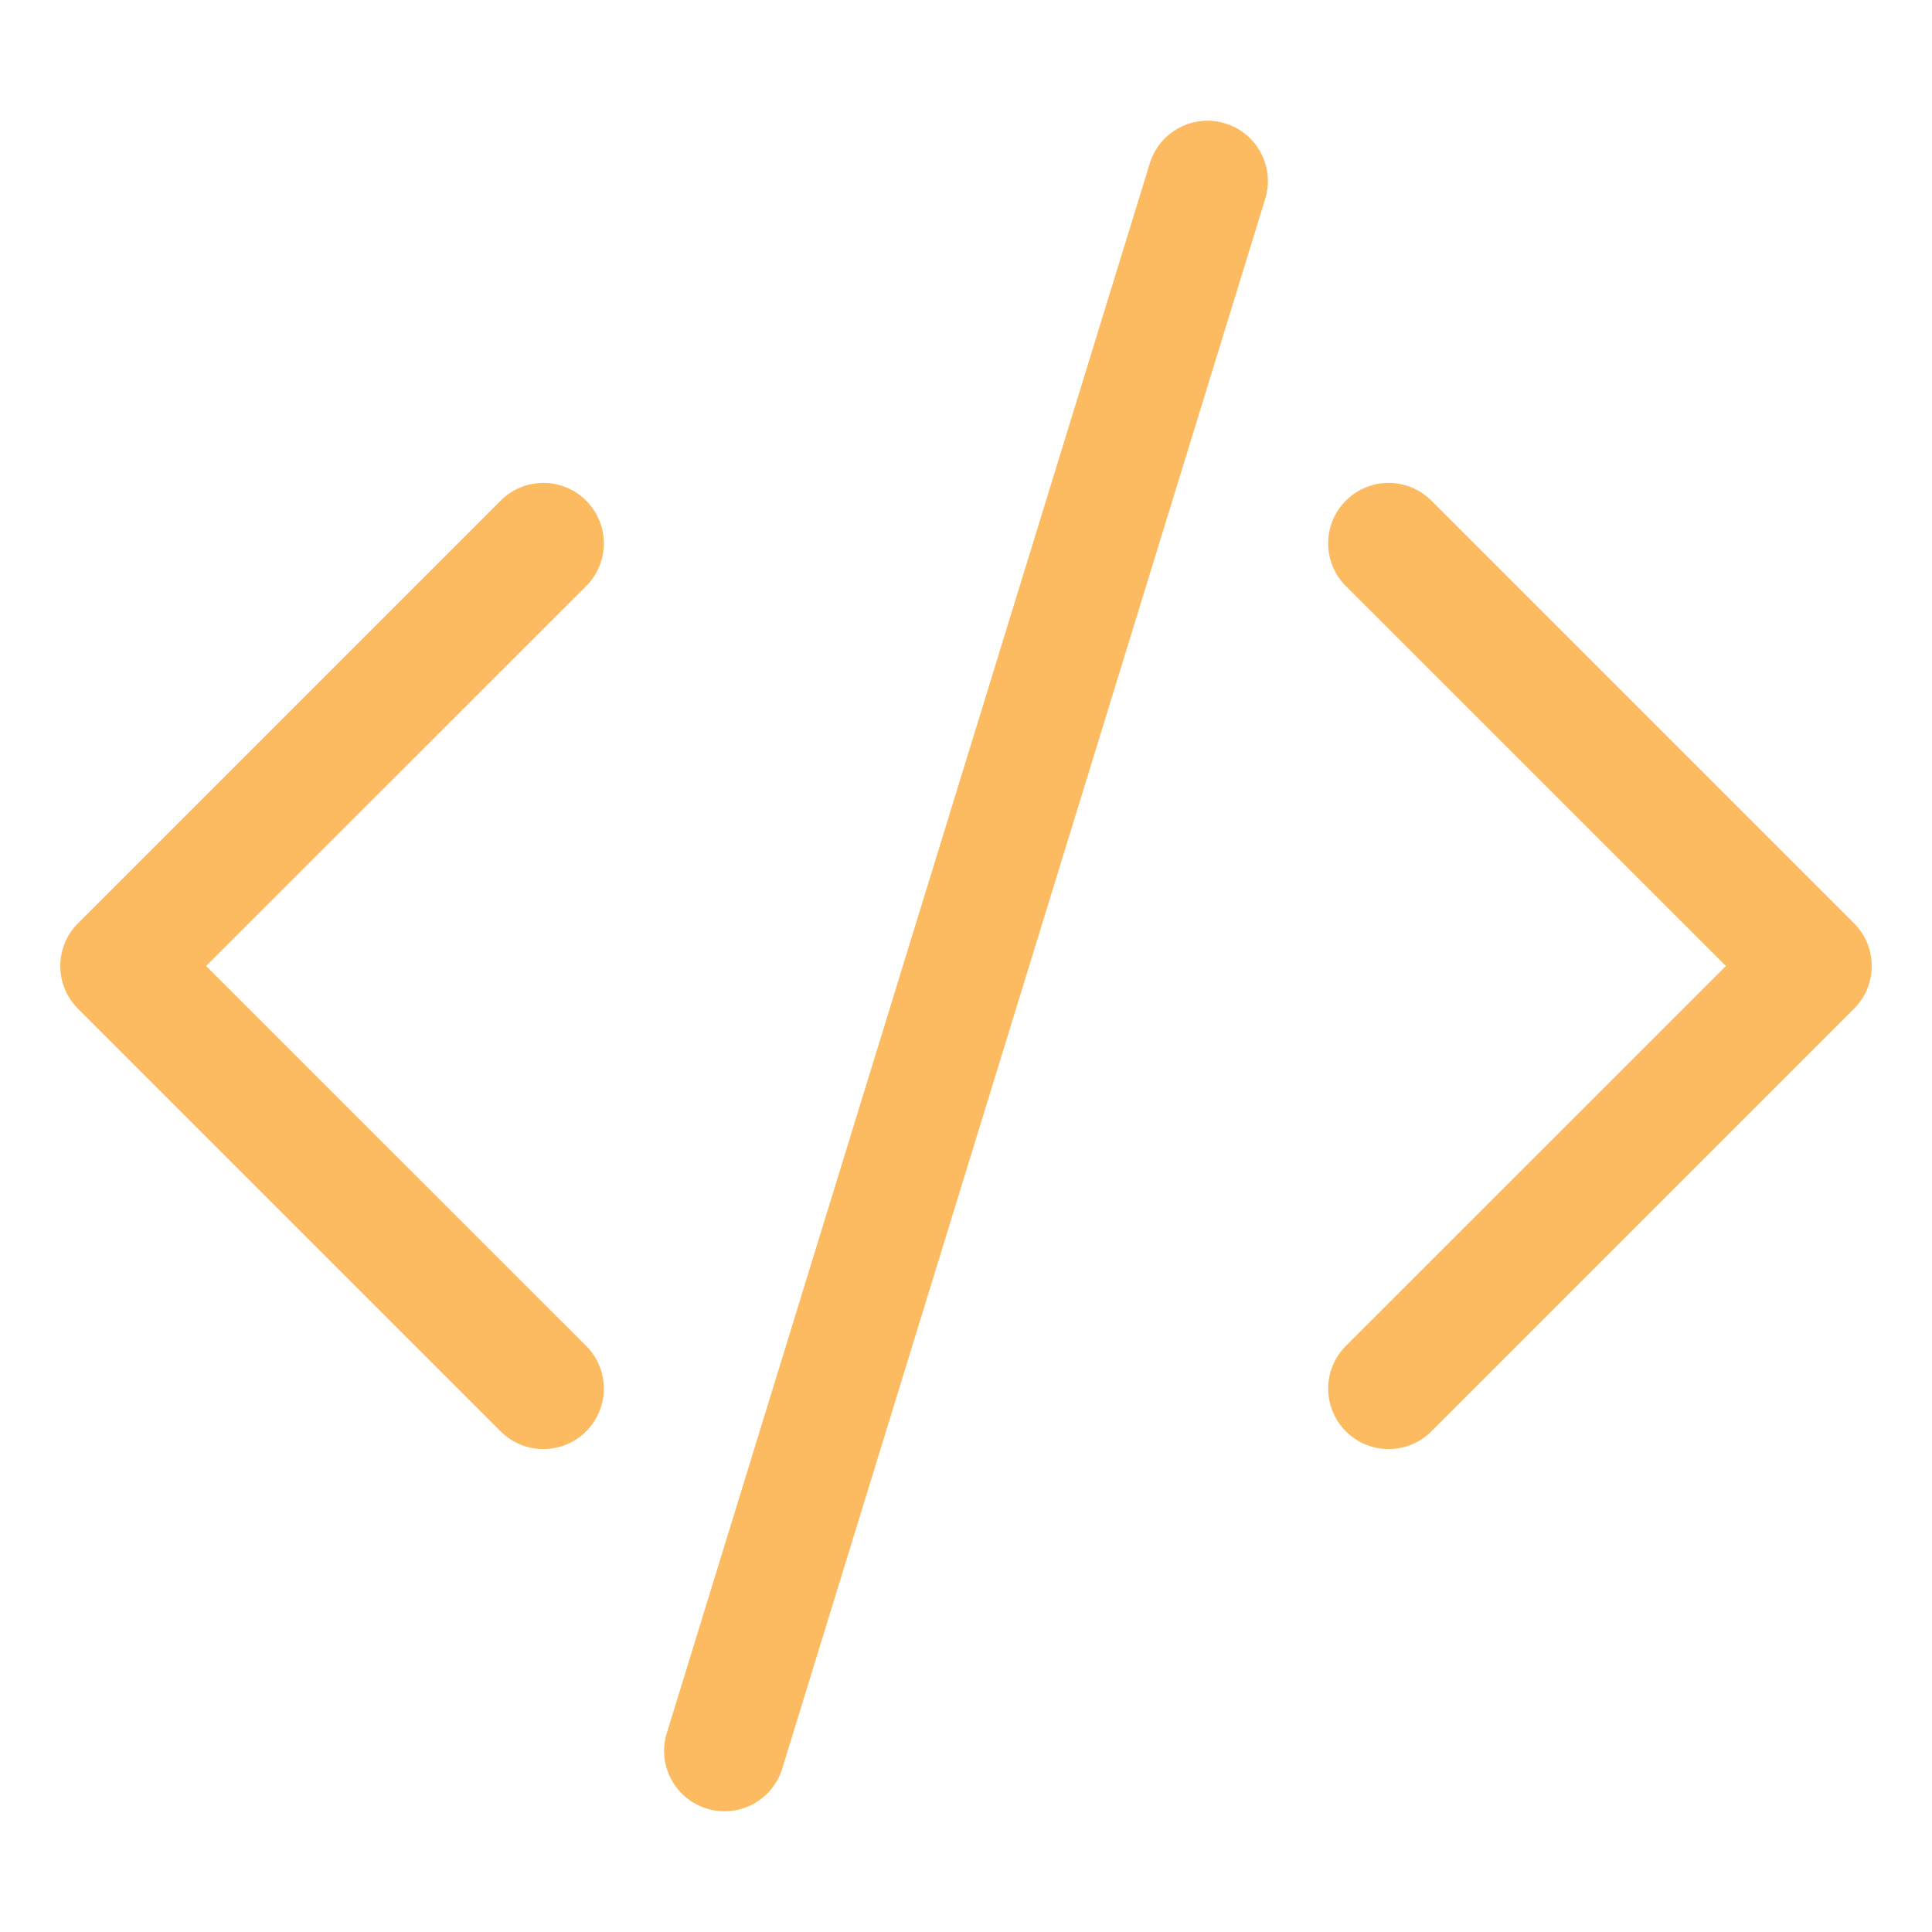
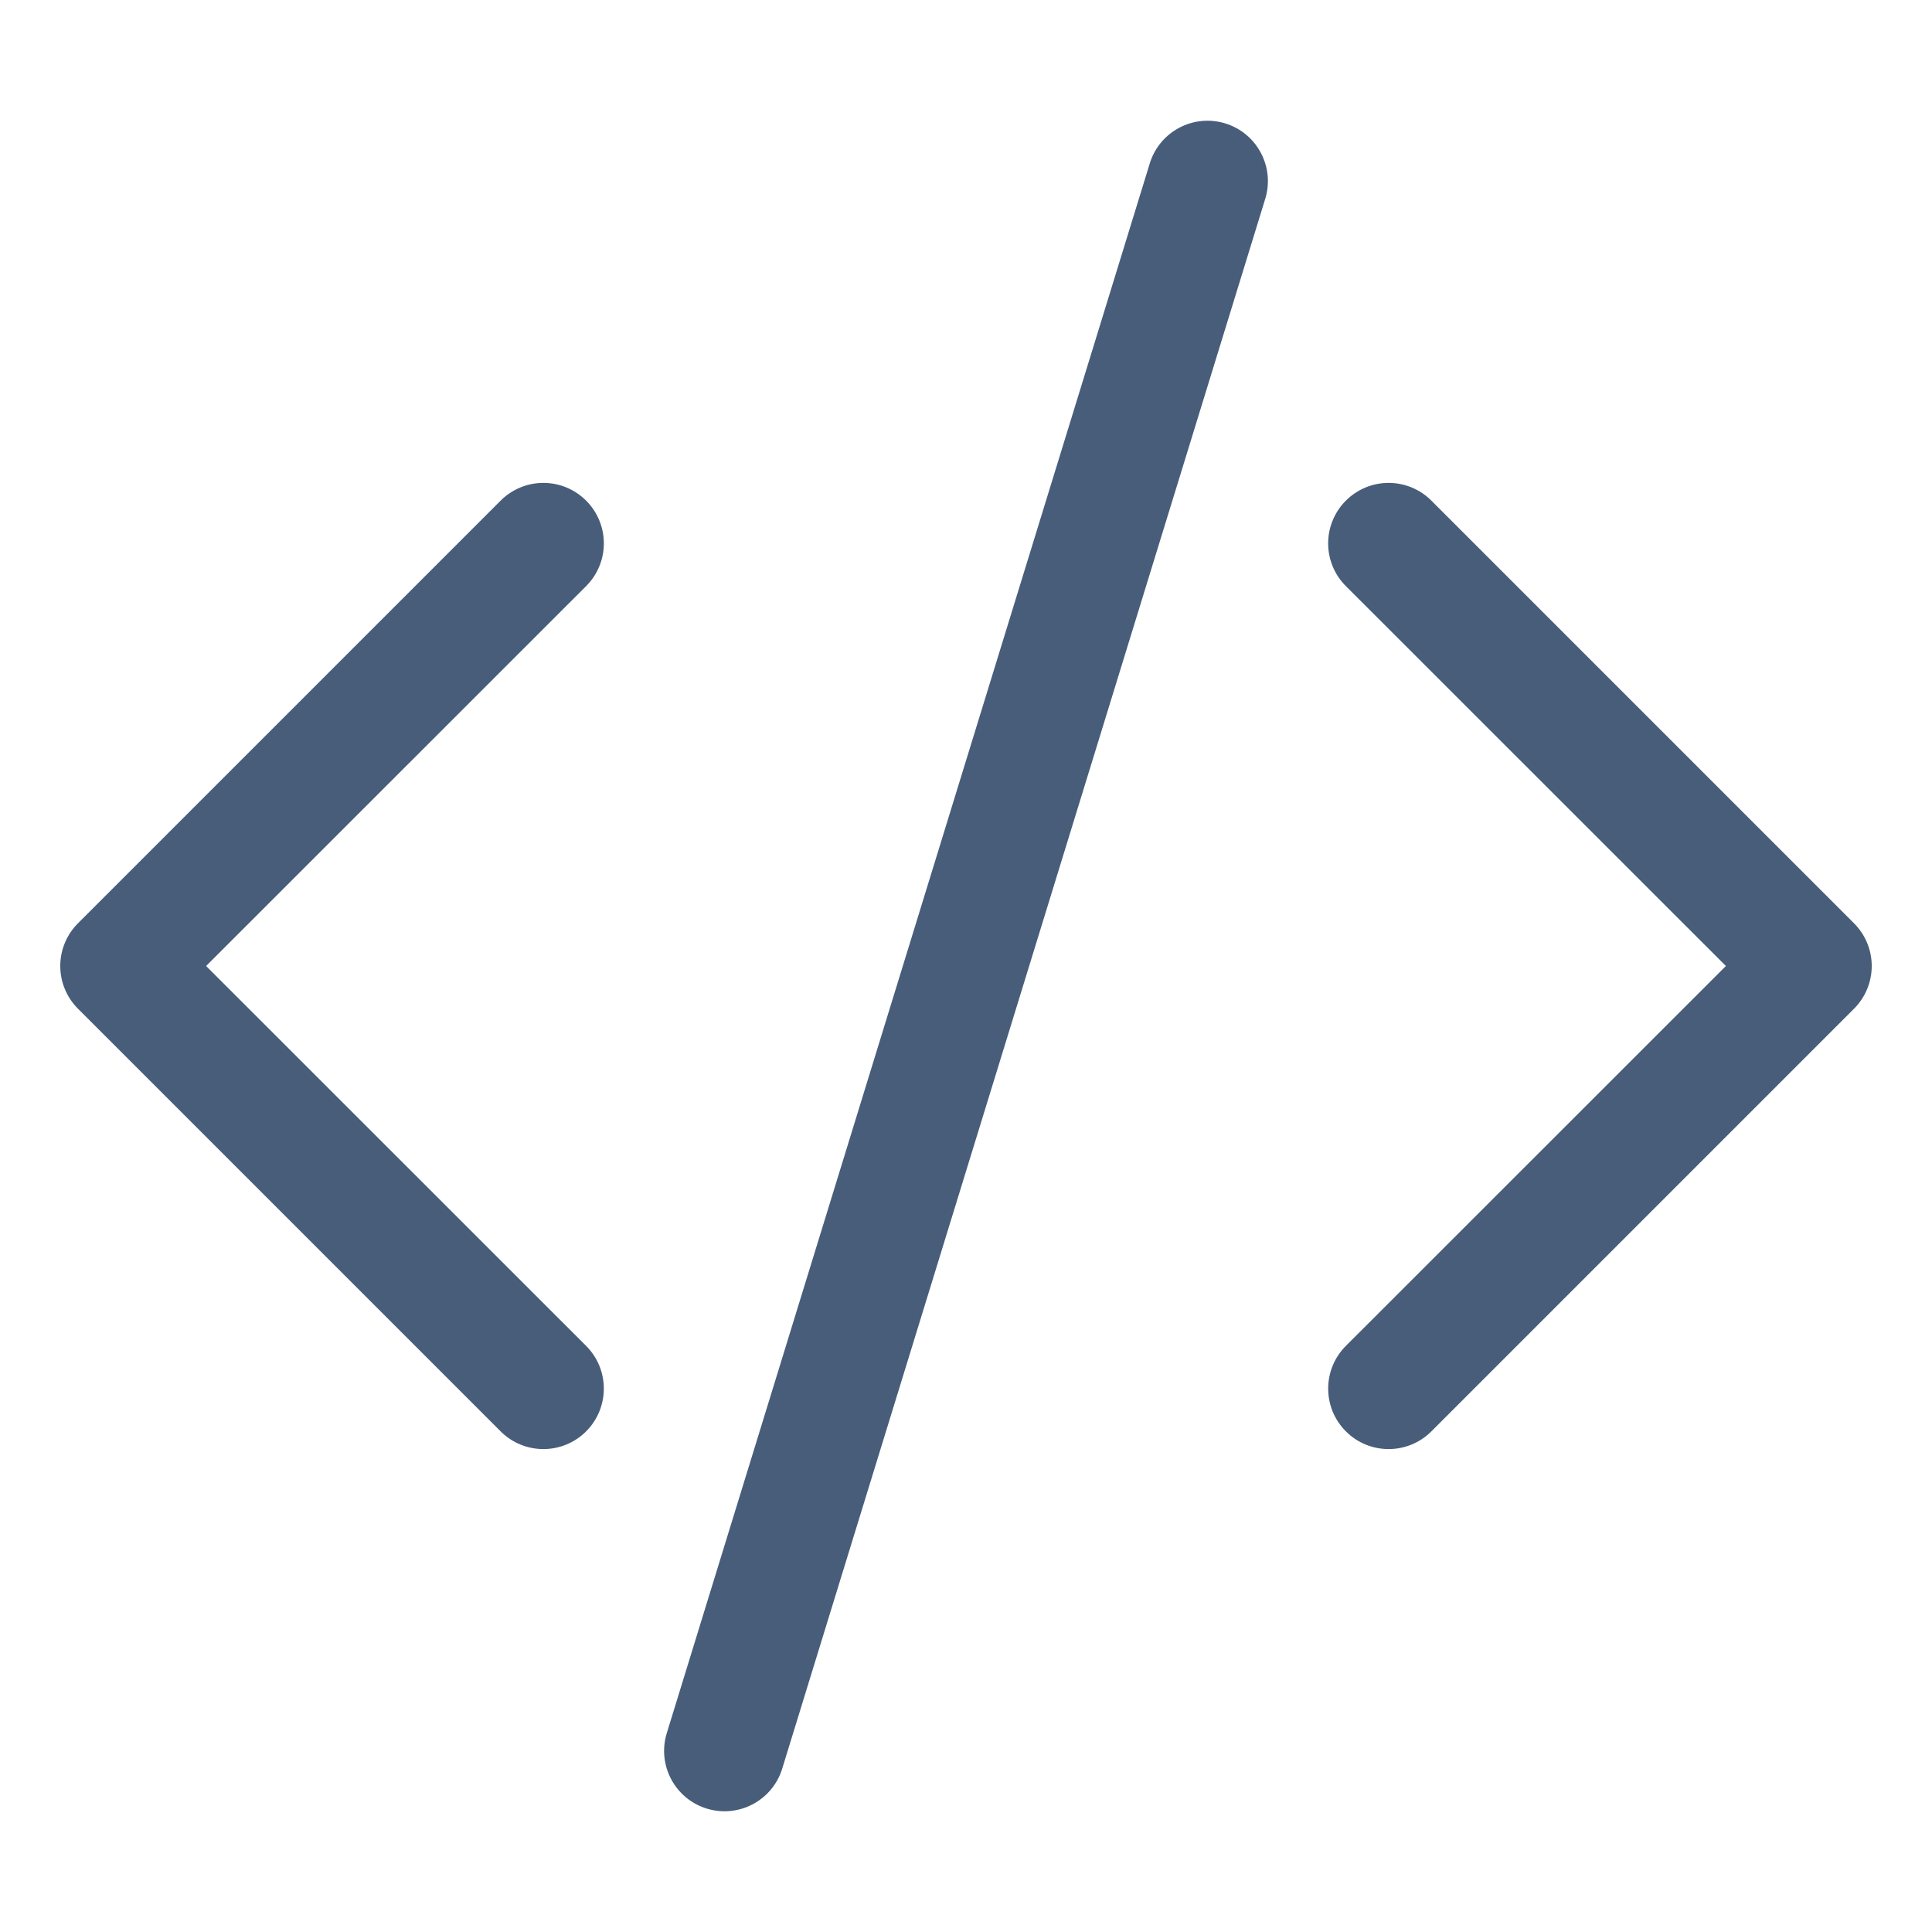
<svg xmlns="http://www.w3.org/2000/svg" width="16" height="16" fill="currentColor" class="bi bi-code-slash" viewBox="0 0 16 16">
-   <path d="M10.478 1.647a.5.5 0 1 0-.956-.294l-4 13a.5.5 0 0 0 .956.294l4-13zM4.854 4.146a.5.5 0 0 1 0 .708L1.707 8l3.147 3.146a.5.5 0 0 1-.708.708l-3.5-3.5a.5.5 0 0 1 0-.708l3.5-3.5a.5.5 0 0 1 .708 0zm6.292 0a.5.5 0 0 0 0 .708L14.293 8l-3.147 3.146a.5.5 0 0 0 .708.708l3.5-3.5a.5.5 0 0 0 0-.708l-3.5-3.5a.5.5 0 0 0-.708 0z" fill="#fcbb60" />
+   <path d="M10.478 1.647a.5.5 0 1 0-.956-.294l-4 13a.5.5 0 0 0 .956.294l4-13zM4.854 4.146a.5.5 0 0 1 0 .708L1.707 8l3.147 3.146a.5.5 0 0 1-.708.708l-3.5-3.5a.5.5 0 0 1 0-.708l3.5-3.5a.5.5 0 0 1 .708 0zm6.292 0a.5.5 0 0 0 0 .708L14.293 8l-3.147 3.146a.5.5 0 0 0 .708.708l3.5-3.5a.5.5 0 0 0 0-.708l-3.5-3.5a.5.5 0 0 0-.708 0z" fill="#485d7a" />
</svg>
